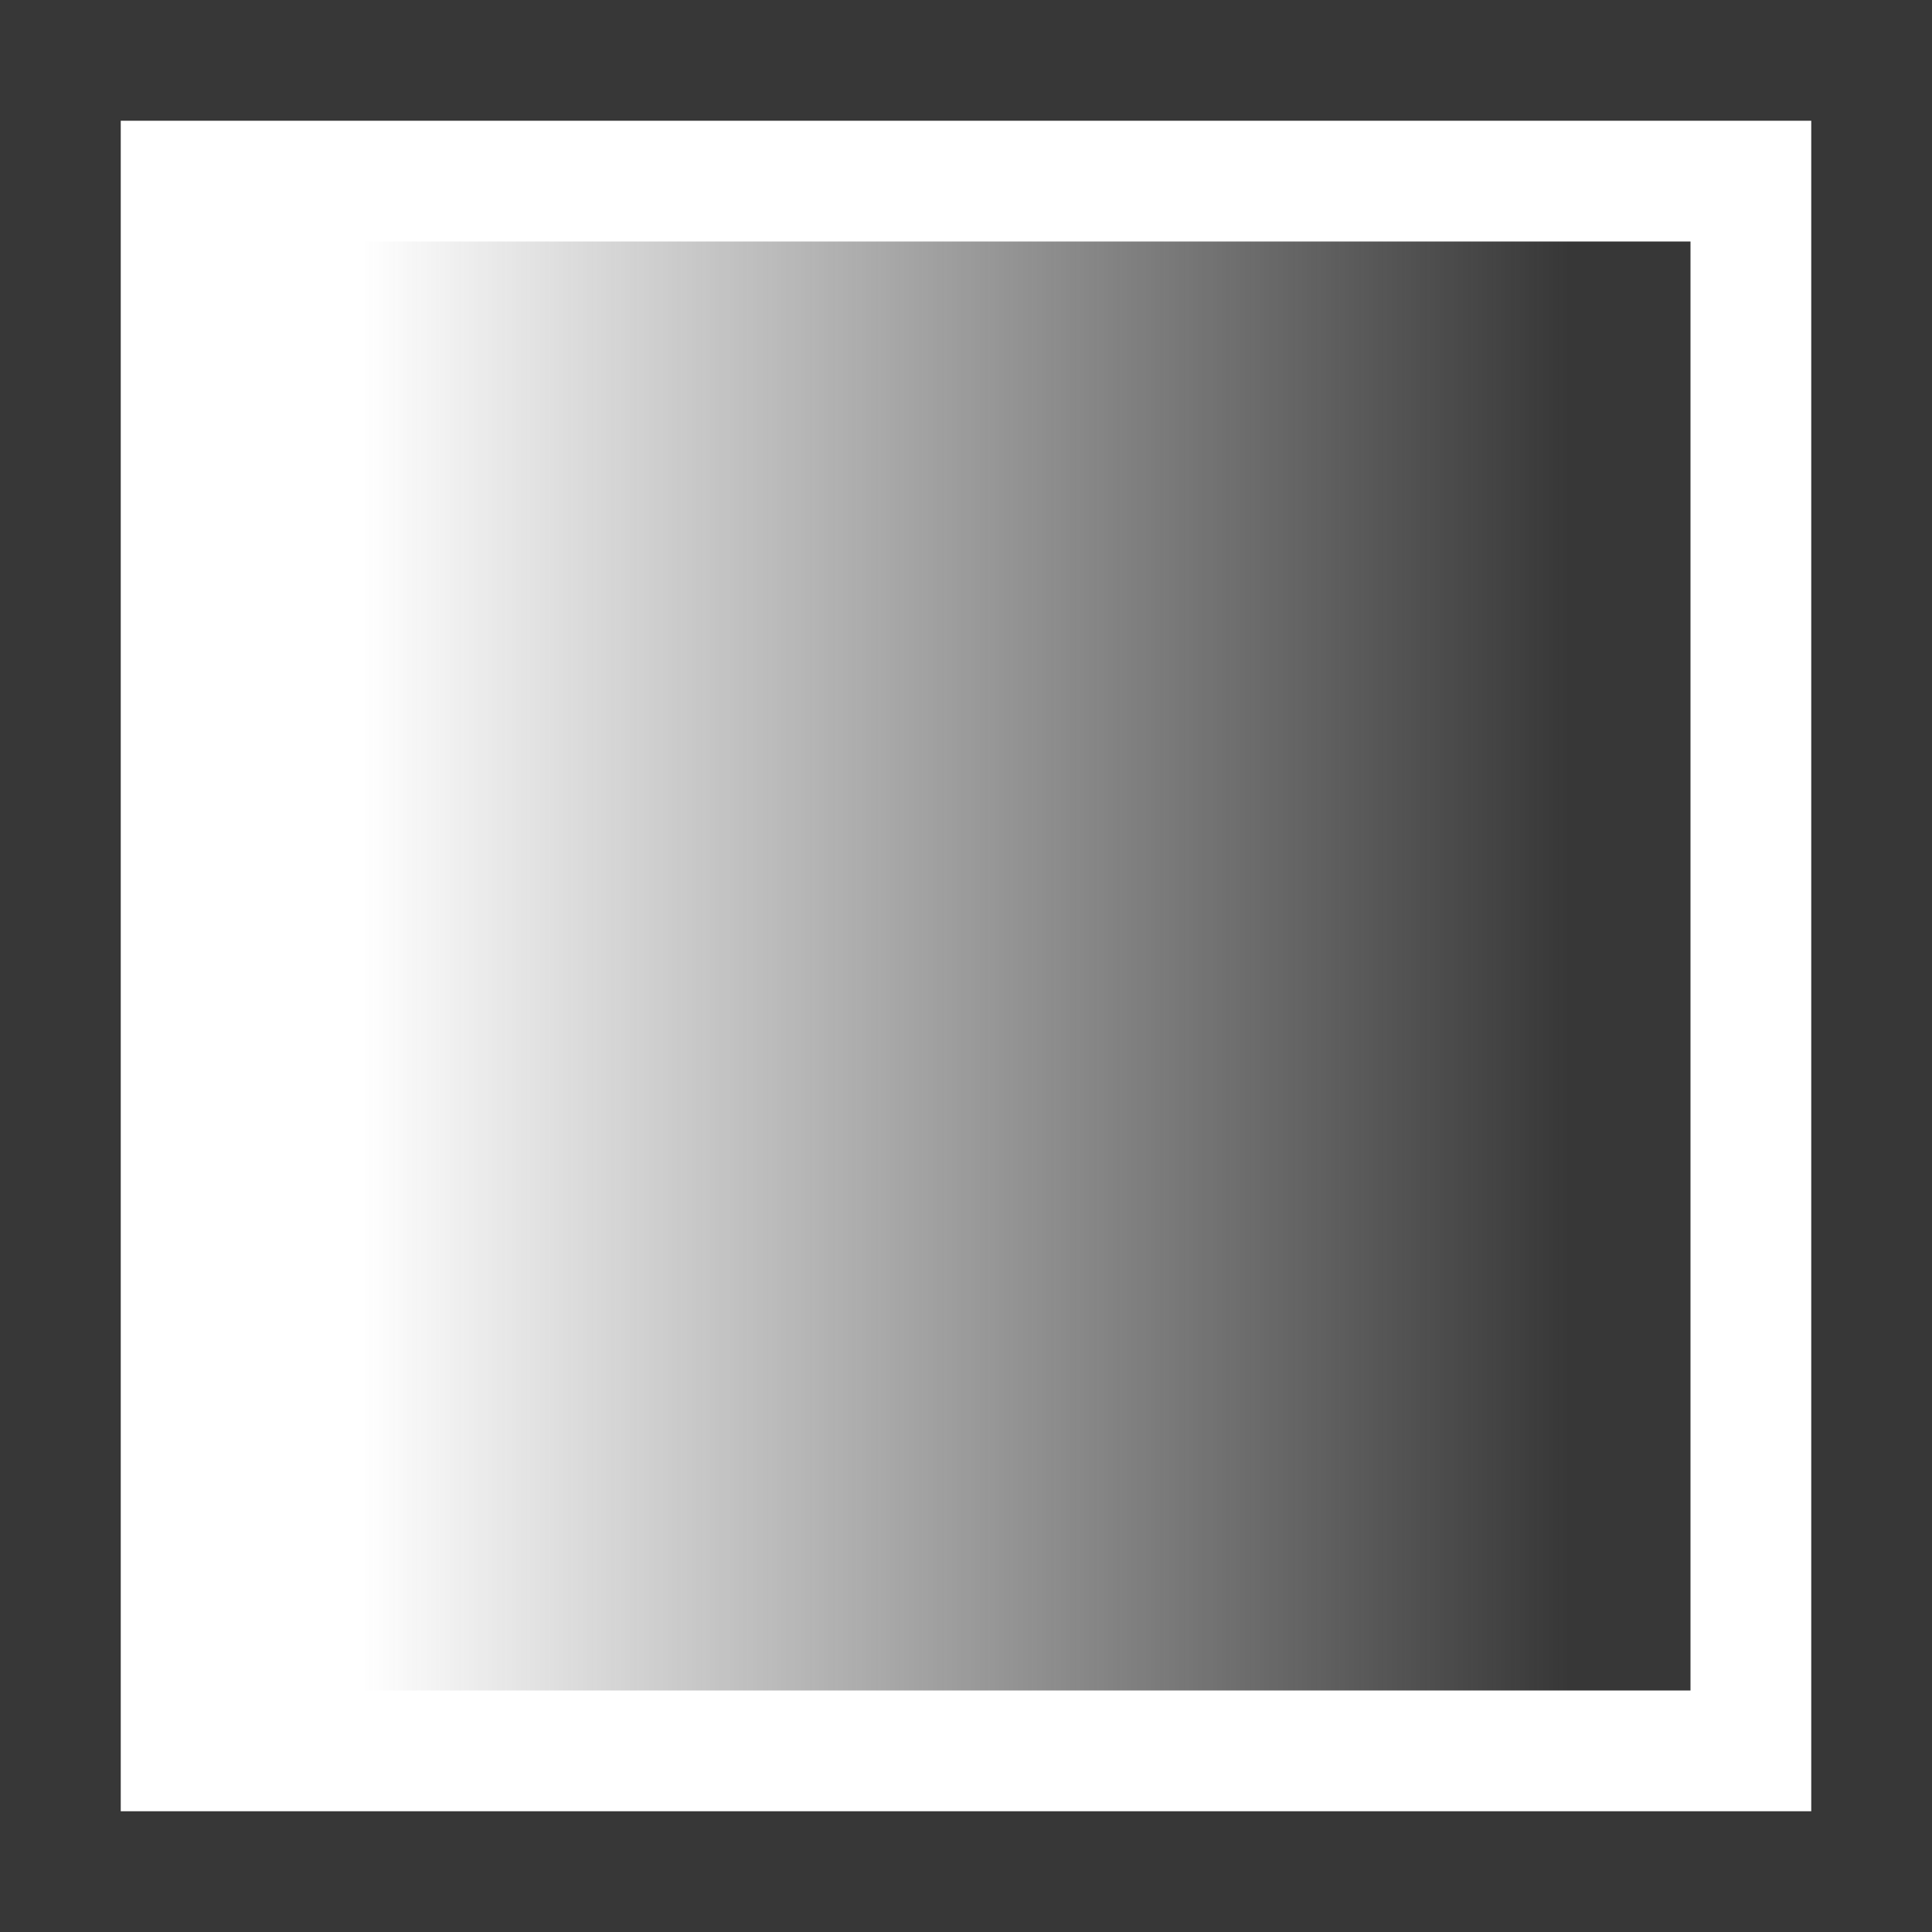
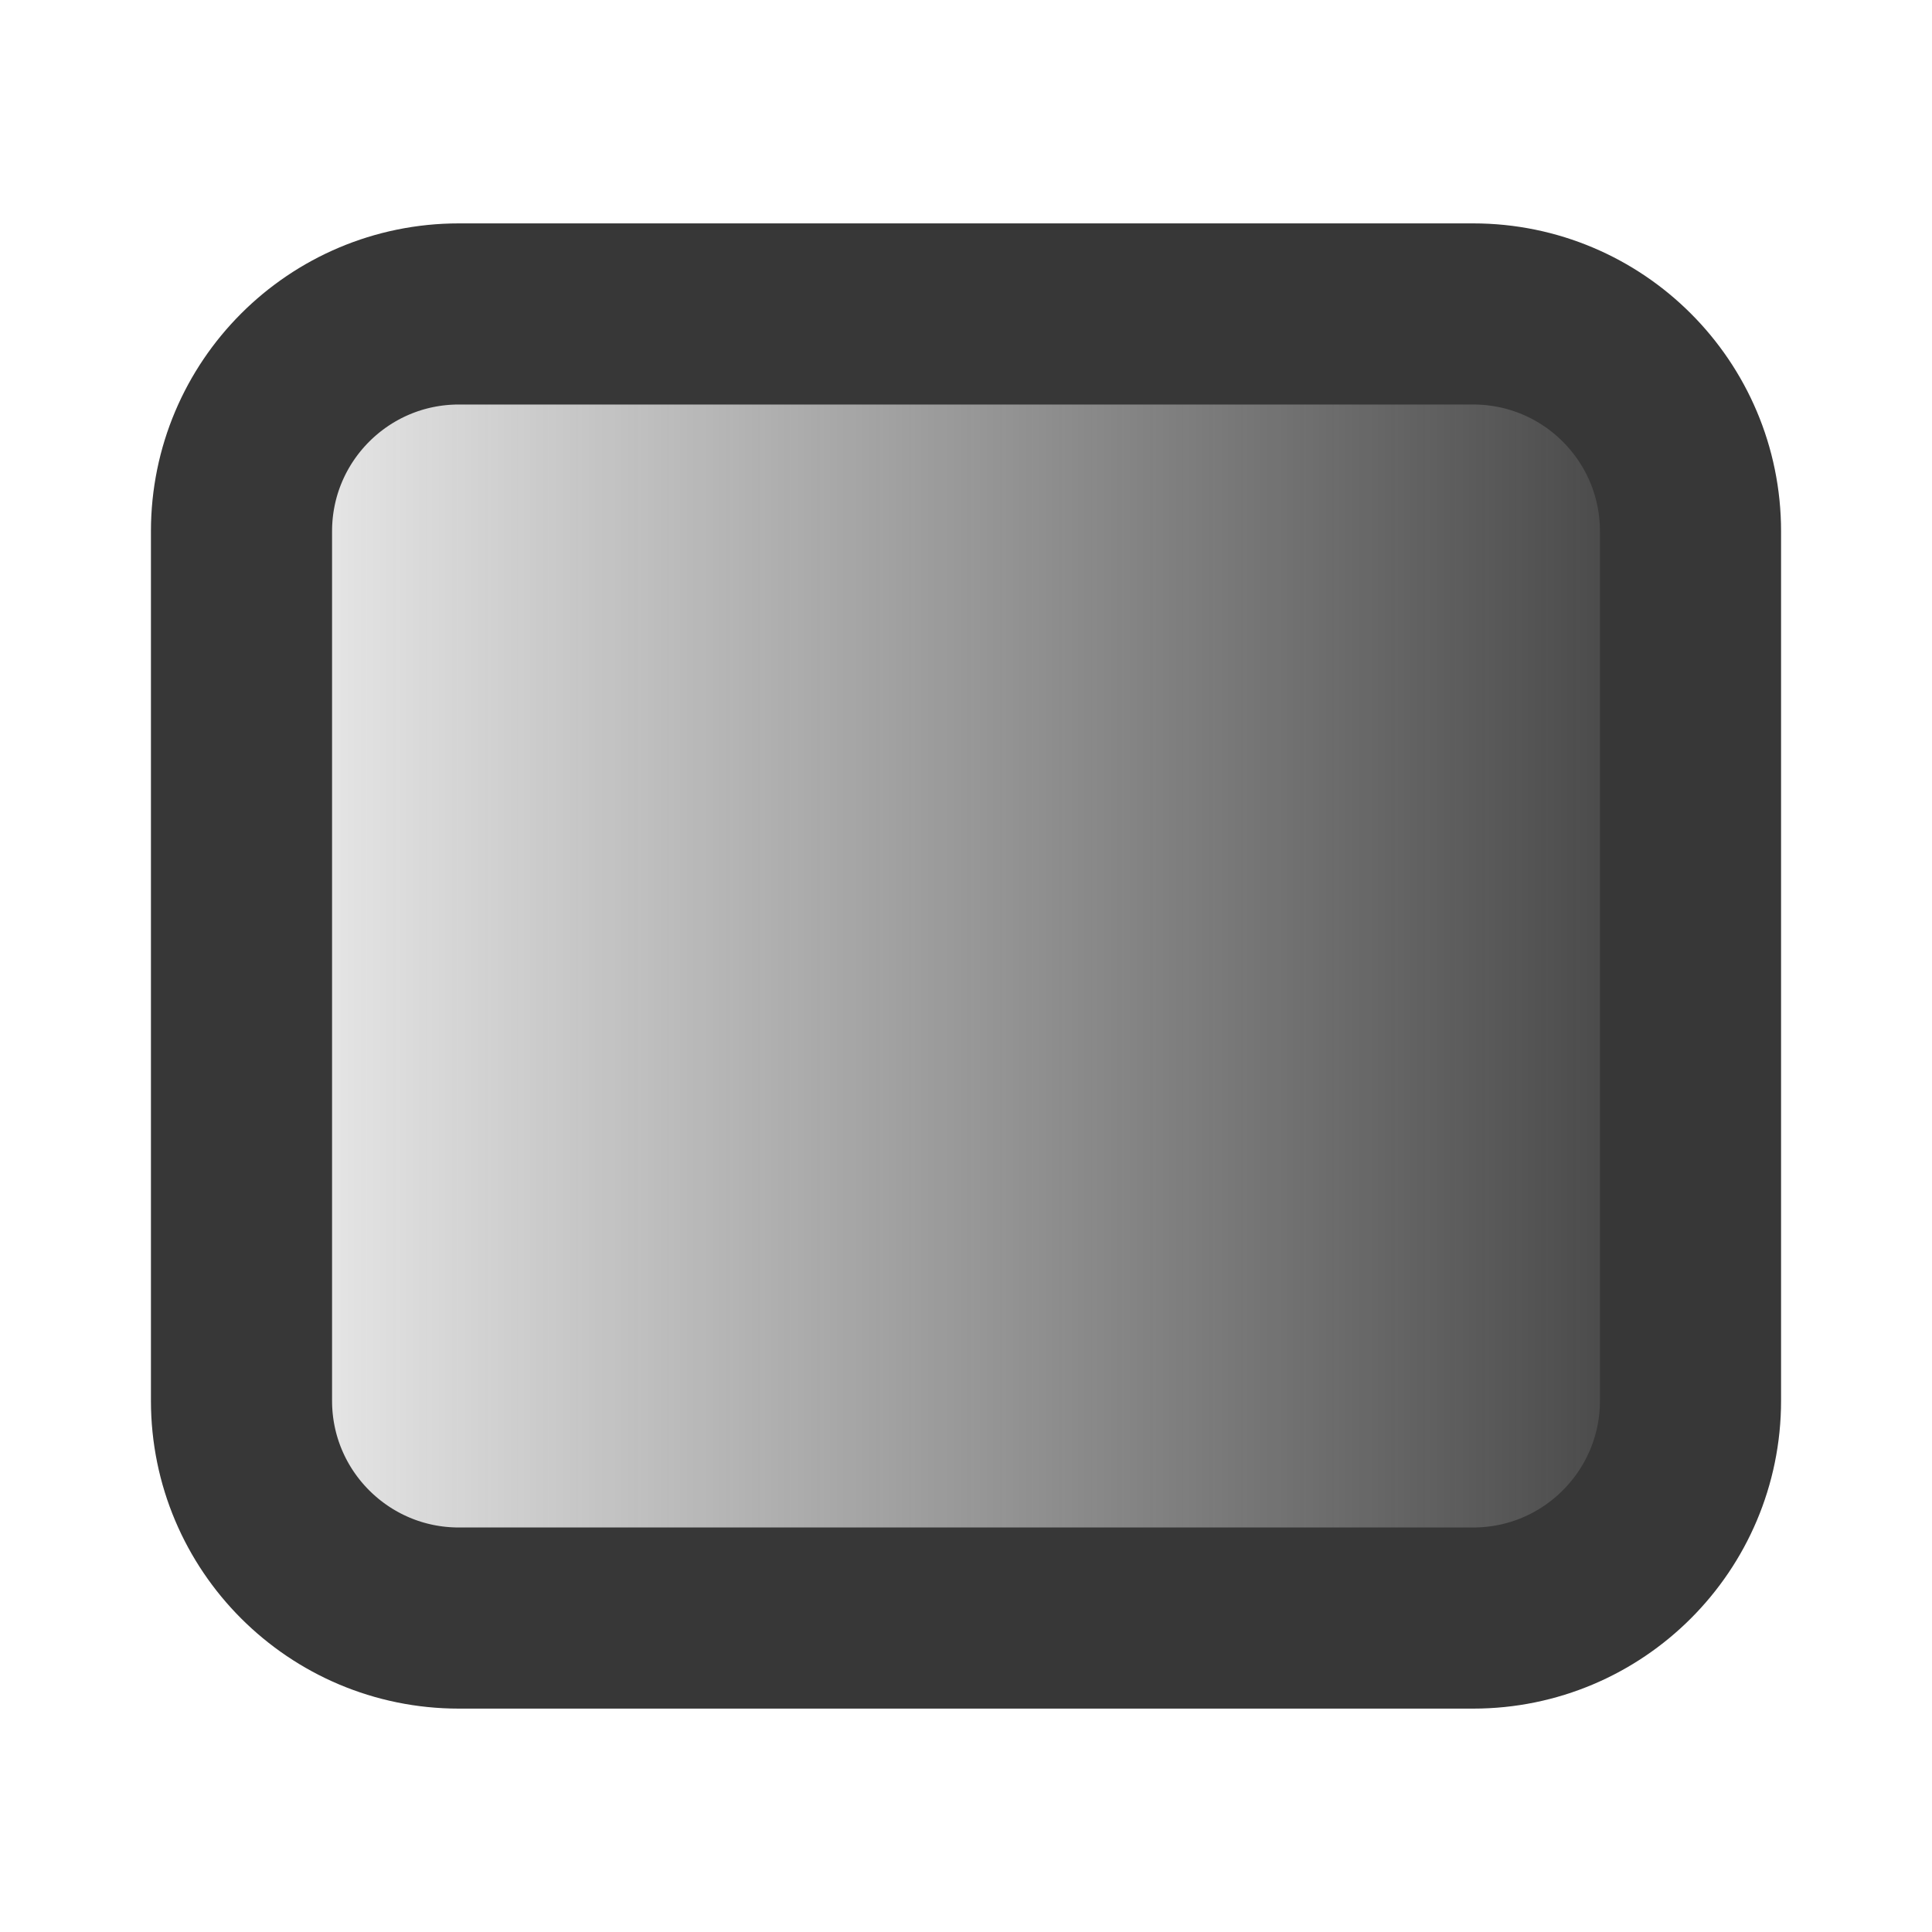
- <svg xmlns="http://www.w3.org/2000/svg" xmlns:xlink="http://www.w3.org/1999/xlink" width="16" height="16" viewBox="0 0 16 16" id="svg2" version="1.1">
-   <defs id="defs4">
-     <linearGradient id="linearGradient5033">
-       <stop style="stop-color:#373737;stop-opacity:1" offset="0" id="stop5035" />
-       <stop style="stop-color:#373737;stop-opacity:0" offset="1" id="stop5037" />
+ <svg xmlns="http://www.w3.org/2000/svg" width="16" height="16" viewBox="0 0 16 16">
+   <defs>
+     <linearGradient id="gg" x1="0" y1="0" x2="1" y2="0">
+       <stop offset="0" stop-color="#373737" stop-opacity="0.08" />
+       <stop offset="1" stop-color="#373737" stop-opacity="0.95" />
    </linearGradient>
-     <linearGradient xlink:href="#linearGradient5033" id="linearGradient5039" x1="26" y1="16" x2="6" y2="16" gradientUnits="userSpaceOnUse" />
  </defs>
-   <g transform="scale(.5)" id="layer3" style="display:inline">
-     <path style="opacity:1;fill:#373737;fill-opacity:1;stroke:none;stroke-width:4;stroke-linecap:butt;stroke-linejoin:round;stroke-miterlimit:4;stroke-dasharray:none;stroke-dashoffset:1;stroke-opacity:1" d="M0 0v32h32V0zm2 2h28v28H2z" id="rect4157" />
-   </g>
-   <g transform="scale(.5)" id="layer6" style="display:inline">
-     <path style="opacity:1;fill:url(#linearGradient5039);fill-opacity:1;stroke:none;stroke-width:4;stroke-linecap:square;stroke-linejoin:miter;stroke-miterlimit:4;stroke-dasharray:none;stroke-dashoffset:0;stroke-opacity:1" d="M4 4h24v24H4z" id="rect5031" />
+   <g stroke="#373737" stroke-width="1.5" stroke-linecap="round" stroke-linejoin="round" fill="none">
+     <rect x="2" y="2.6" width="12" height="10.8" rx="1.8" fill="url(#gg)" />
  </g>
</svg>
